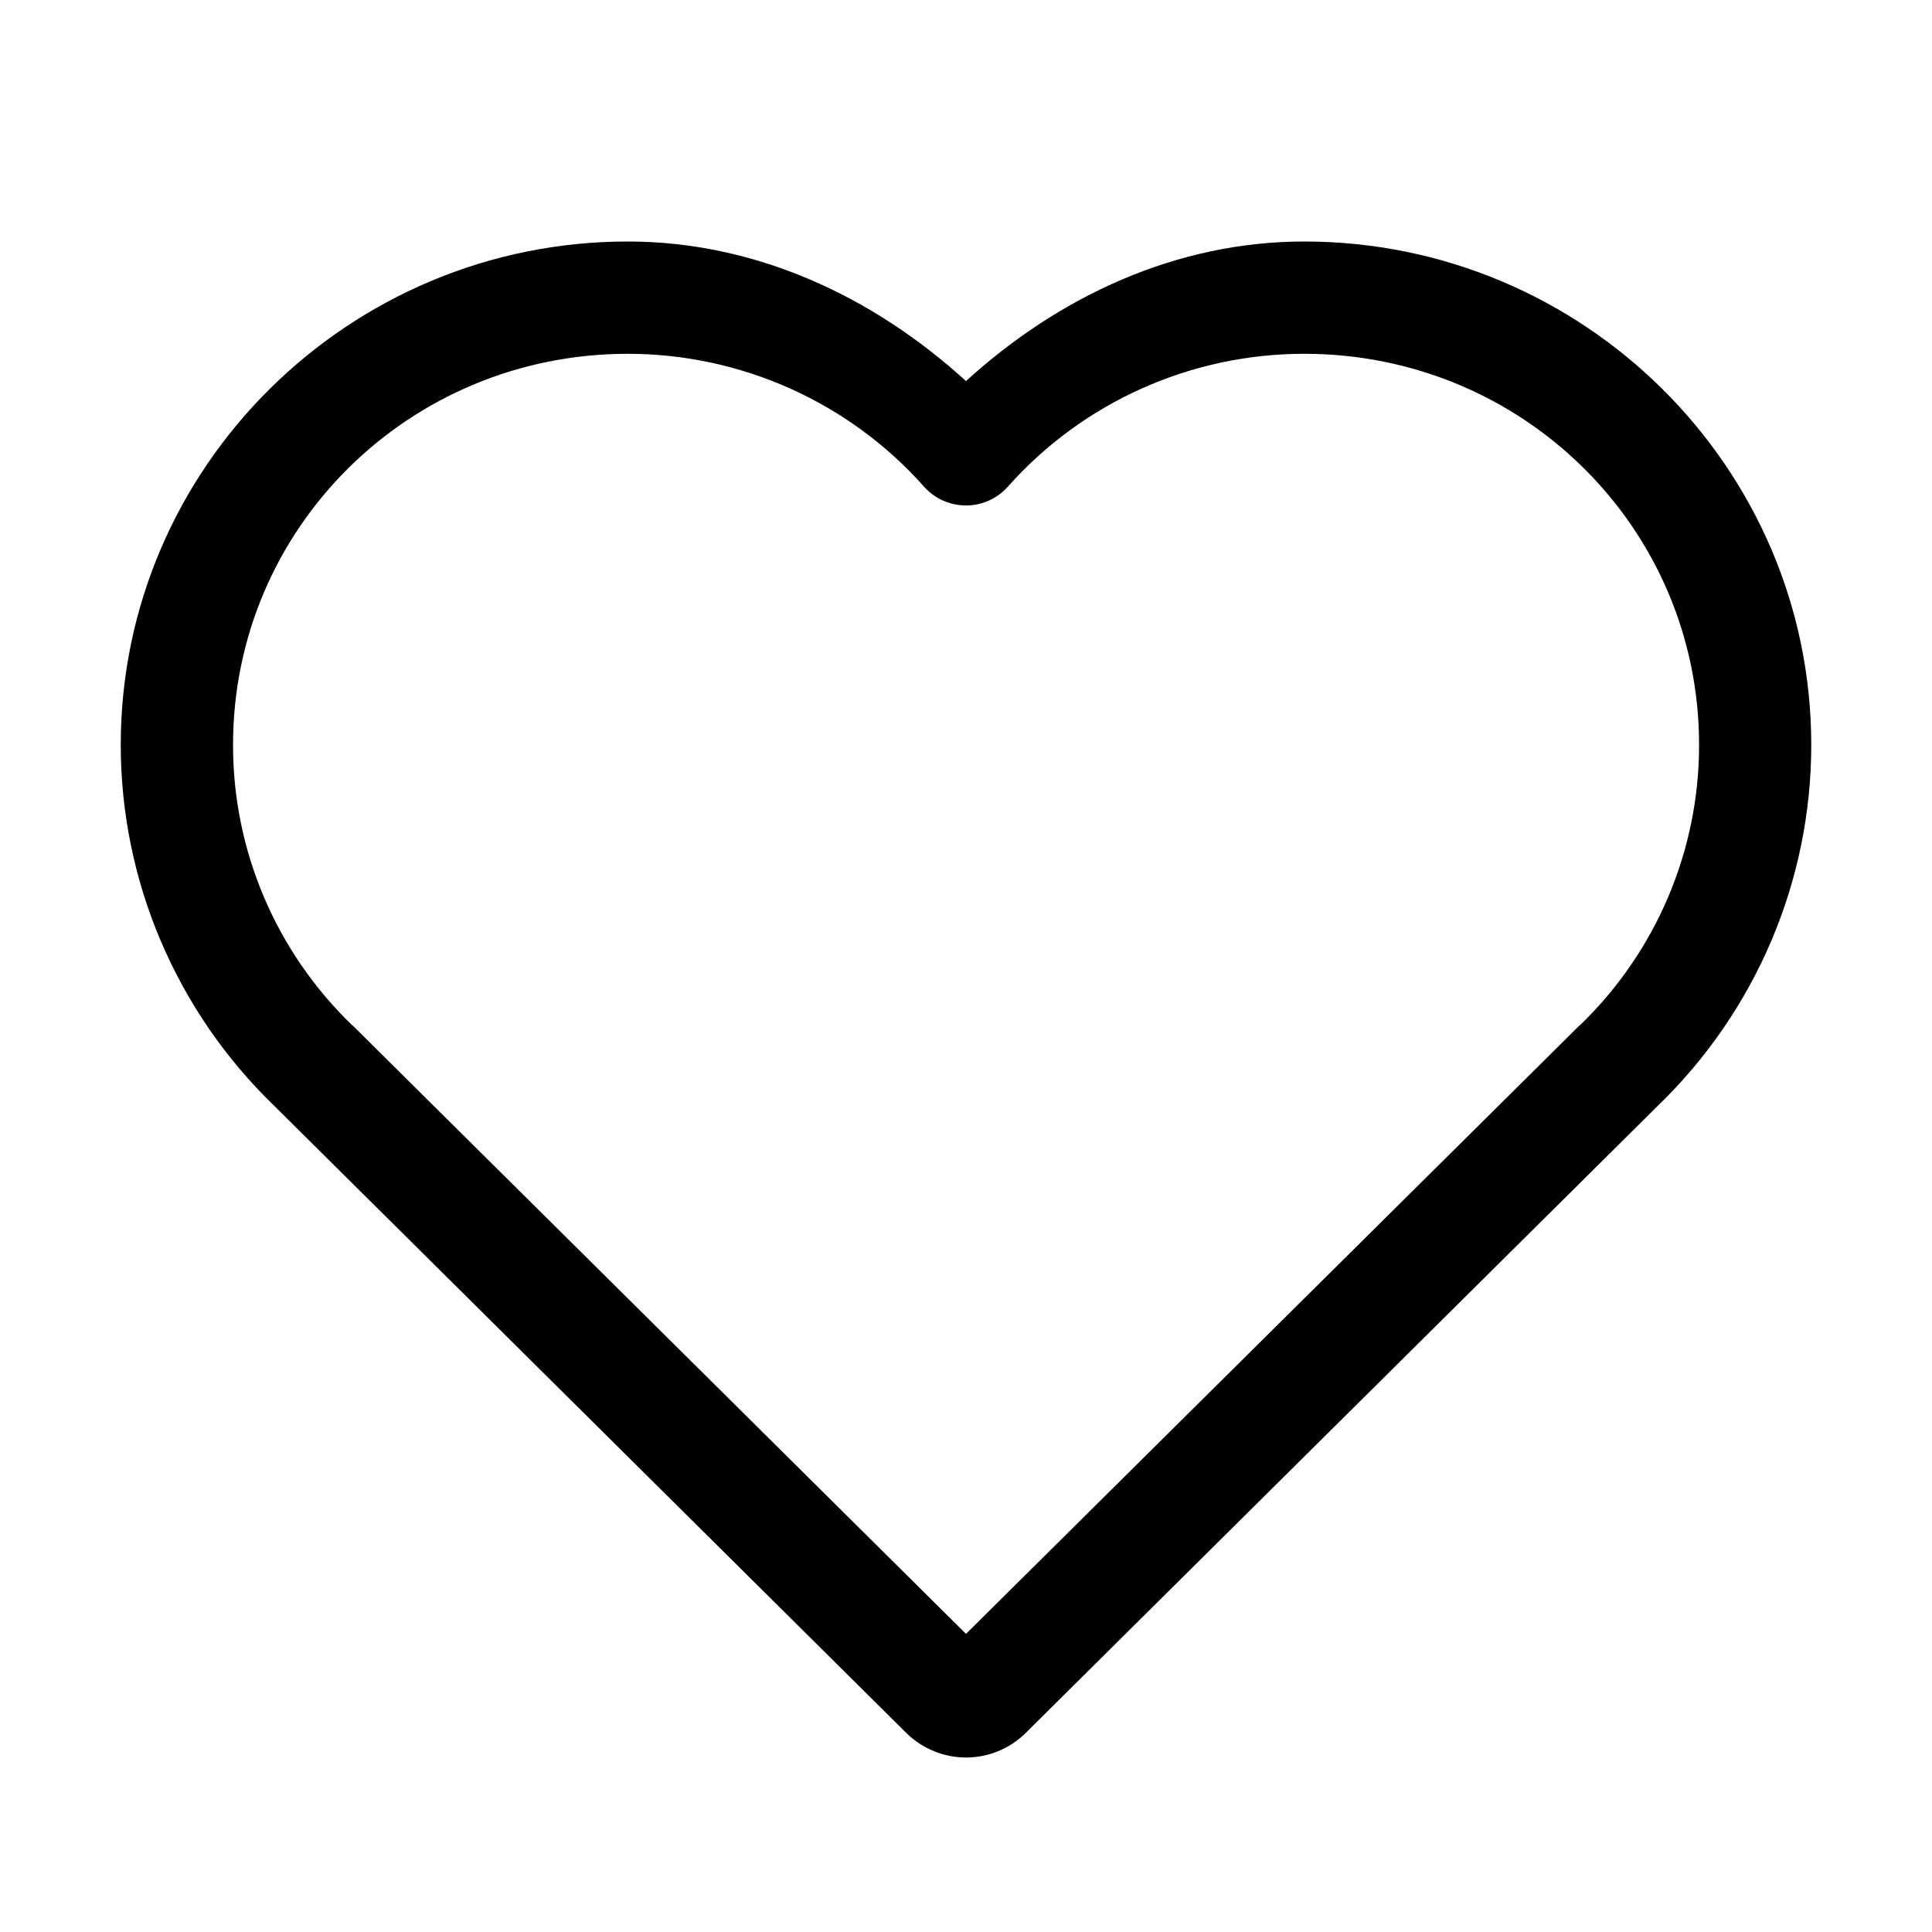
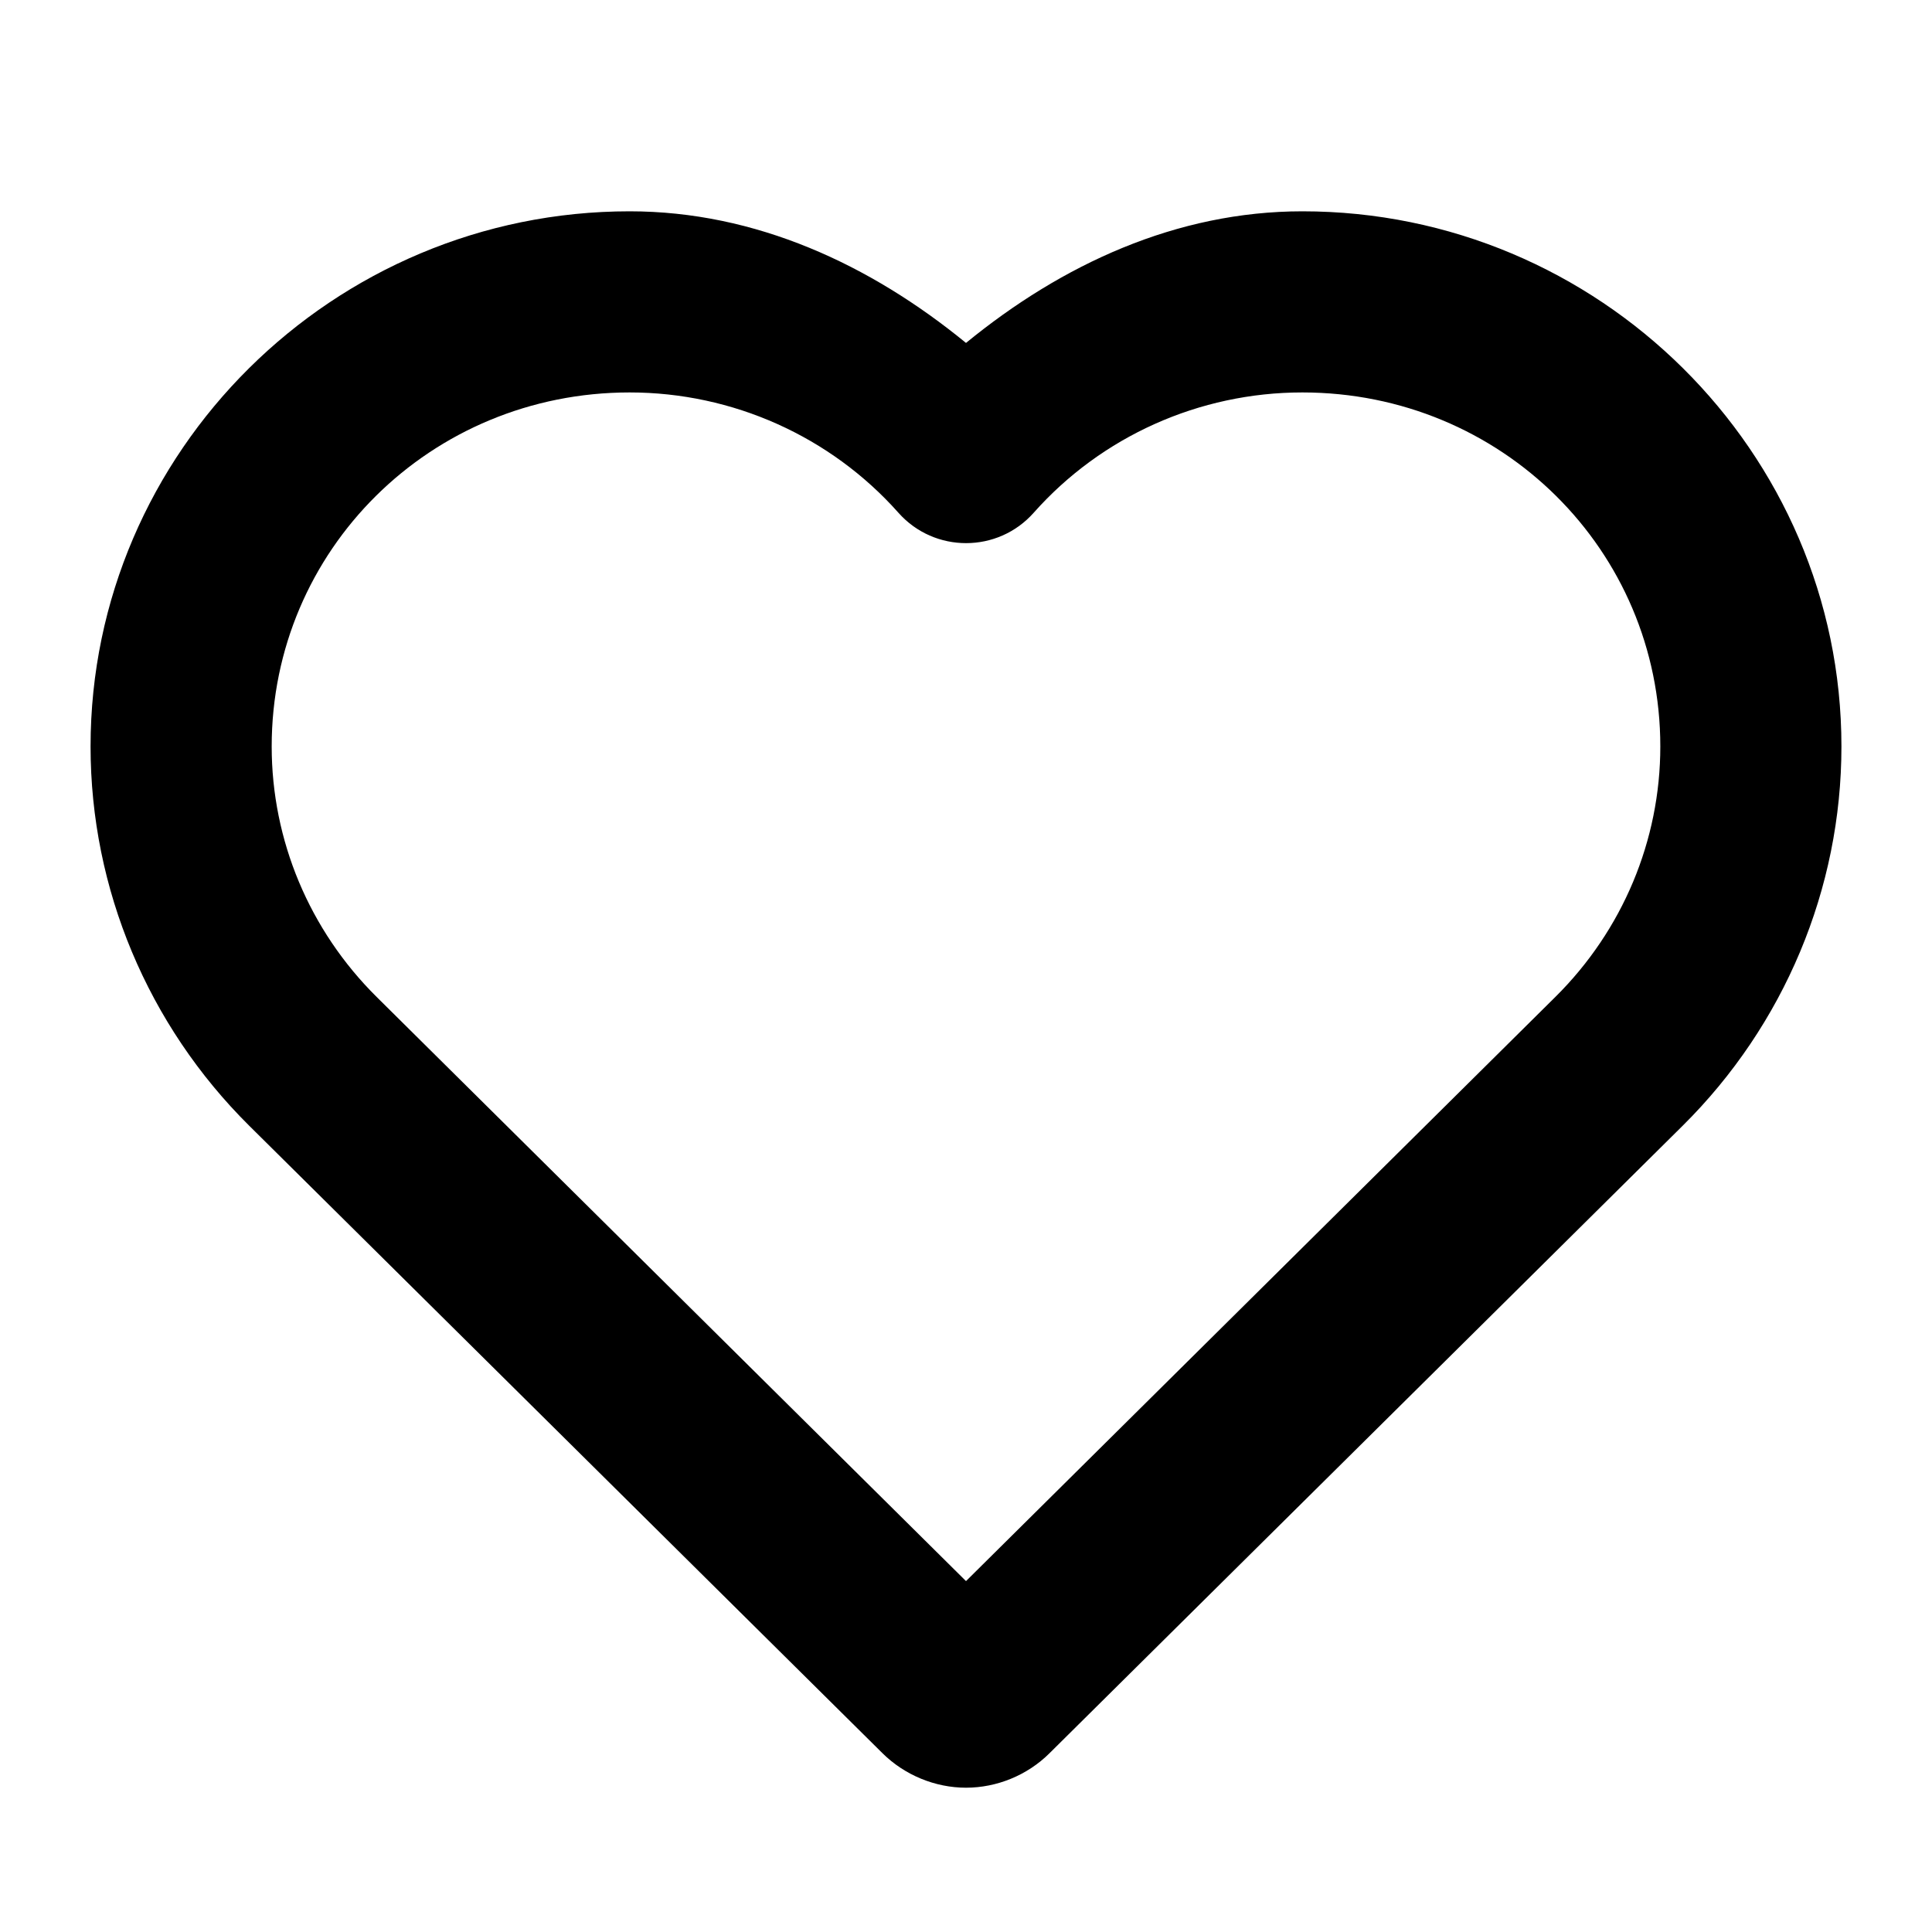
<svg xmlns="http://www.w3.org/2000/svg" width="16px" height="16px" id="svg2985" version="1.1">
  <defs id="defs2987" />
  <g id="layer2">
-     <path style="color:#000000;font-style:normal;font-variant:normal;font-weight:normal;font-stretch:normal;font-size:medium;line-height:normal;font-family:sans-serif;font-variant-ligatures:normal;font-variant-position:normal;font-variant-caps:normal;font-variant-numeric:normal;font-variant-alternates:normal;font-variant-east-asian:normal;font-feature-settings:normal;font-variation-settings:normal;text-indent:0;text-align:start;text-decoration:none;text-decoration-line:none;text-decoration-style:solid;text-decoration-color:#000000;letter-spacing:normal;word-spacing:normal;text-transform:none;writing-mode:lr-tb;direction:ltr;text-orientation:mixed;dominant-baseline:auto;baseline-shift:baseline;text-anchor:start;white-space:normal;shape-padding:0;shape-margin:0;inline-size:0;clip-rule:nonzero;display:inline;overflow:visible;visibility:visible;opacity:1;isolation:auto;mix-blend-mode:normal;color-interpolation:sRGB;color-interpolation-filters:linearRGB;solid-color:#000000;solid-opacity:1;vector-effect:none;fill:#000000;fill-opacity:1;fill-rule:nonzero;stroke:none;stroke-width:0.93;stroke-linecap:round;stroke-linejoin:round;stroke-miterlimit:4;stroke-dasharray:none;stroke-dashoffset:0;stroke-opacity:1;color-rendering:auto;image-rendering:auto;shape-rendering:auto;text-rendering:auto;enable-background:accumulate;stop-color:#000000;stop-opacity:1" d="M 5.199,2 C 2.888,2 1,3.869 1,6.168 c -5.2161e-4,1.126 0.459,2.206 1.271,2.99 l 5.234,5.193 C 7.64,14.484 7.819,14.555 8,14.555 c 0.181,0 0.361,-0.071 0.494,-0.203 L 13.729,9.158 C 14.541,8.374 15.001,7.294 15,6.168 15,3.869 13.112,2 10.801,2 9.744,2 8.771,2.453 8,3.156 7.229,2.453 6.256,2 5.199,2 Z m 0,0.93 c 0.94,2.508e-4 1.833,0.402 2.453,1.1 a 0.465,0.465 0 0 0 0.695,0 C 8.968,3.331 9.861,2.93 10.801,2.93 c 1.813,0 3.27,1.446 3.27,3.238 a 0.465,0.465 0 0 0 0,0.002 c 4.04e-4,0.873 -0.354,1.71 -0.986,2.32 a 0.465,0.465 0 0 0 -0.006,0.004 L 8,13.531 2.922,8.494 a 0.465,0.465 0 0 0 -0.006,-0.004 C 2.284,7.88 1.929,7.043 1.93,6.17 a 0.465,0.465 0 0 0 0,-0.002 c 0,-1.792 1.456,-3.238 3.27,-3.238 z" id="path880" />
+     <path id="path865" d="M 5.215,1.75 C 2.761,1.749 0.75,3.739 0.75,6.182 c 9.24e-6,1.179 0.475,2.309 1.314,3.141 L 7.309,14.52 C 7.492,14.701 7.745,14.805 8,14.805 c 0.255,0 0.508,-0.103 0.691,-0.285 L 13.936,9.322 C 14.775,8.49 15.25,7.361 15.25,6.182 15.25,3.739 13.239,1.749 10.785,1.75 9.743,1.75 8.794,2.19 8,2.84 7.206,2.19 6.257,1.75 5.215,1.75 Z m 0,1.5 c 0.853,2.419e-4 1.663,0.364 2.225,0.996 0.298,0.336 0.823,0.336 1.121,0 C 9.122,3.614 9.932,3.25 10.785,3.25 12.435,3.25 13.75,4.557 13.75,6.182 c -6e-6,0.778 -0.312,1.522 -0.869,2.074 L 8,13.094 3.119,8.256 C 2.562,7.704 2.25,6.959 2.25,6.182 2.25,4.557 3.565,3.25 5.215,3.25 Z" style="color:#000000;font-style:normal;font-variant:normal;font-weight:normal;font-stretch:normal;font-size:medium;line-height:normal;font-family:sans-serif;font-variant-ligatures:normal;font-variant-position:normal;font-variant-caps:normal;font-variant-numeric:normal;font-variant-alternates:normal;font-variant-east-asian:normal;font-feature-settings:normal;font-variation-settings:normal;text-indent:0;text-align:start;text-decoration:none;text-decoration-line:none;text-decoration-style:solid;text-decoration-color:#000000;letter-spacing:normal;word-spacing:normal;text-transform:none;writing-mode:lr-tb;direction:ltr;text-orientation:mixed;dominant-baseline:auto;baseline-shift:baseline;text-anchor:start;white-space:normal;shape-padding:0;shape-margin:0;inline-size:0;clip-rule:nonzero;display:inline;overflow:visible;visibility:visible;opacity:1;isolation:auto;mix-blend-mode:normal;color-interpolation:sRGB;color-interpolation-filters:linearRGB;solid-color:#000000;solid-opacity:1;vector-effect:none;fill:#000000;fill-opacity:1;fill-rule:nonzero;stroke:none;stroke-width:1.5;stroke-linecap:round;stroke-linejoin:round;stroke-miterlimit:4;stroke-dasharray:none;stroke-dashoffset:0;stroke-opacity:1;color-rendering:auto;image-rendering:auto;shape-rendering:auto;text-rendering:auto;enable-background:accumulate;stop-color:#000000;stop-opacity:1" />
  </g>
</svg>
